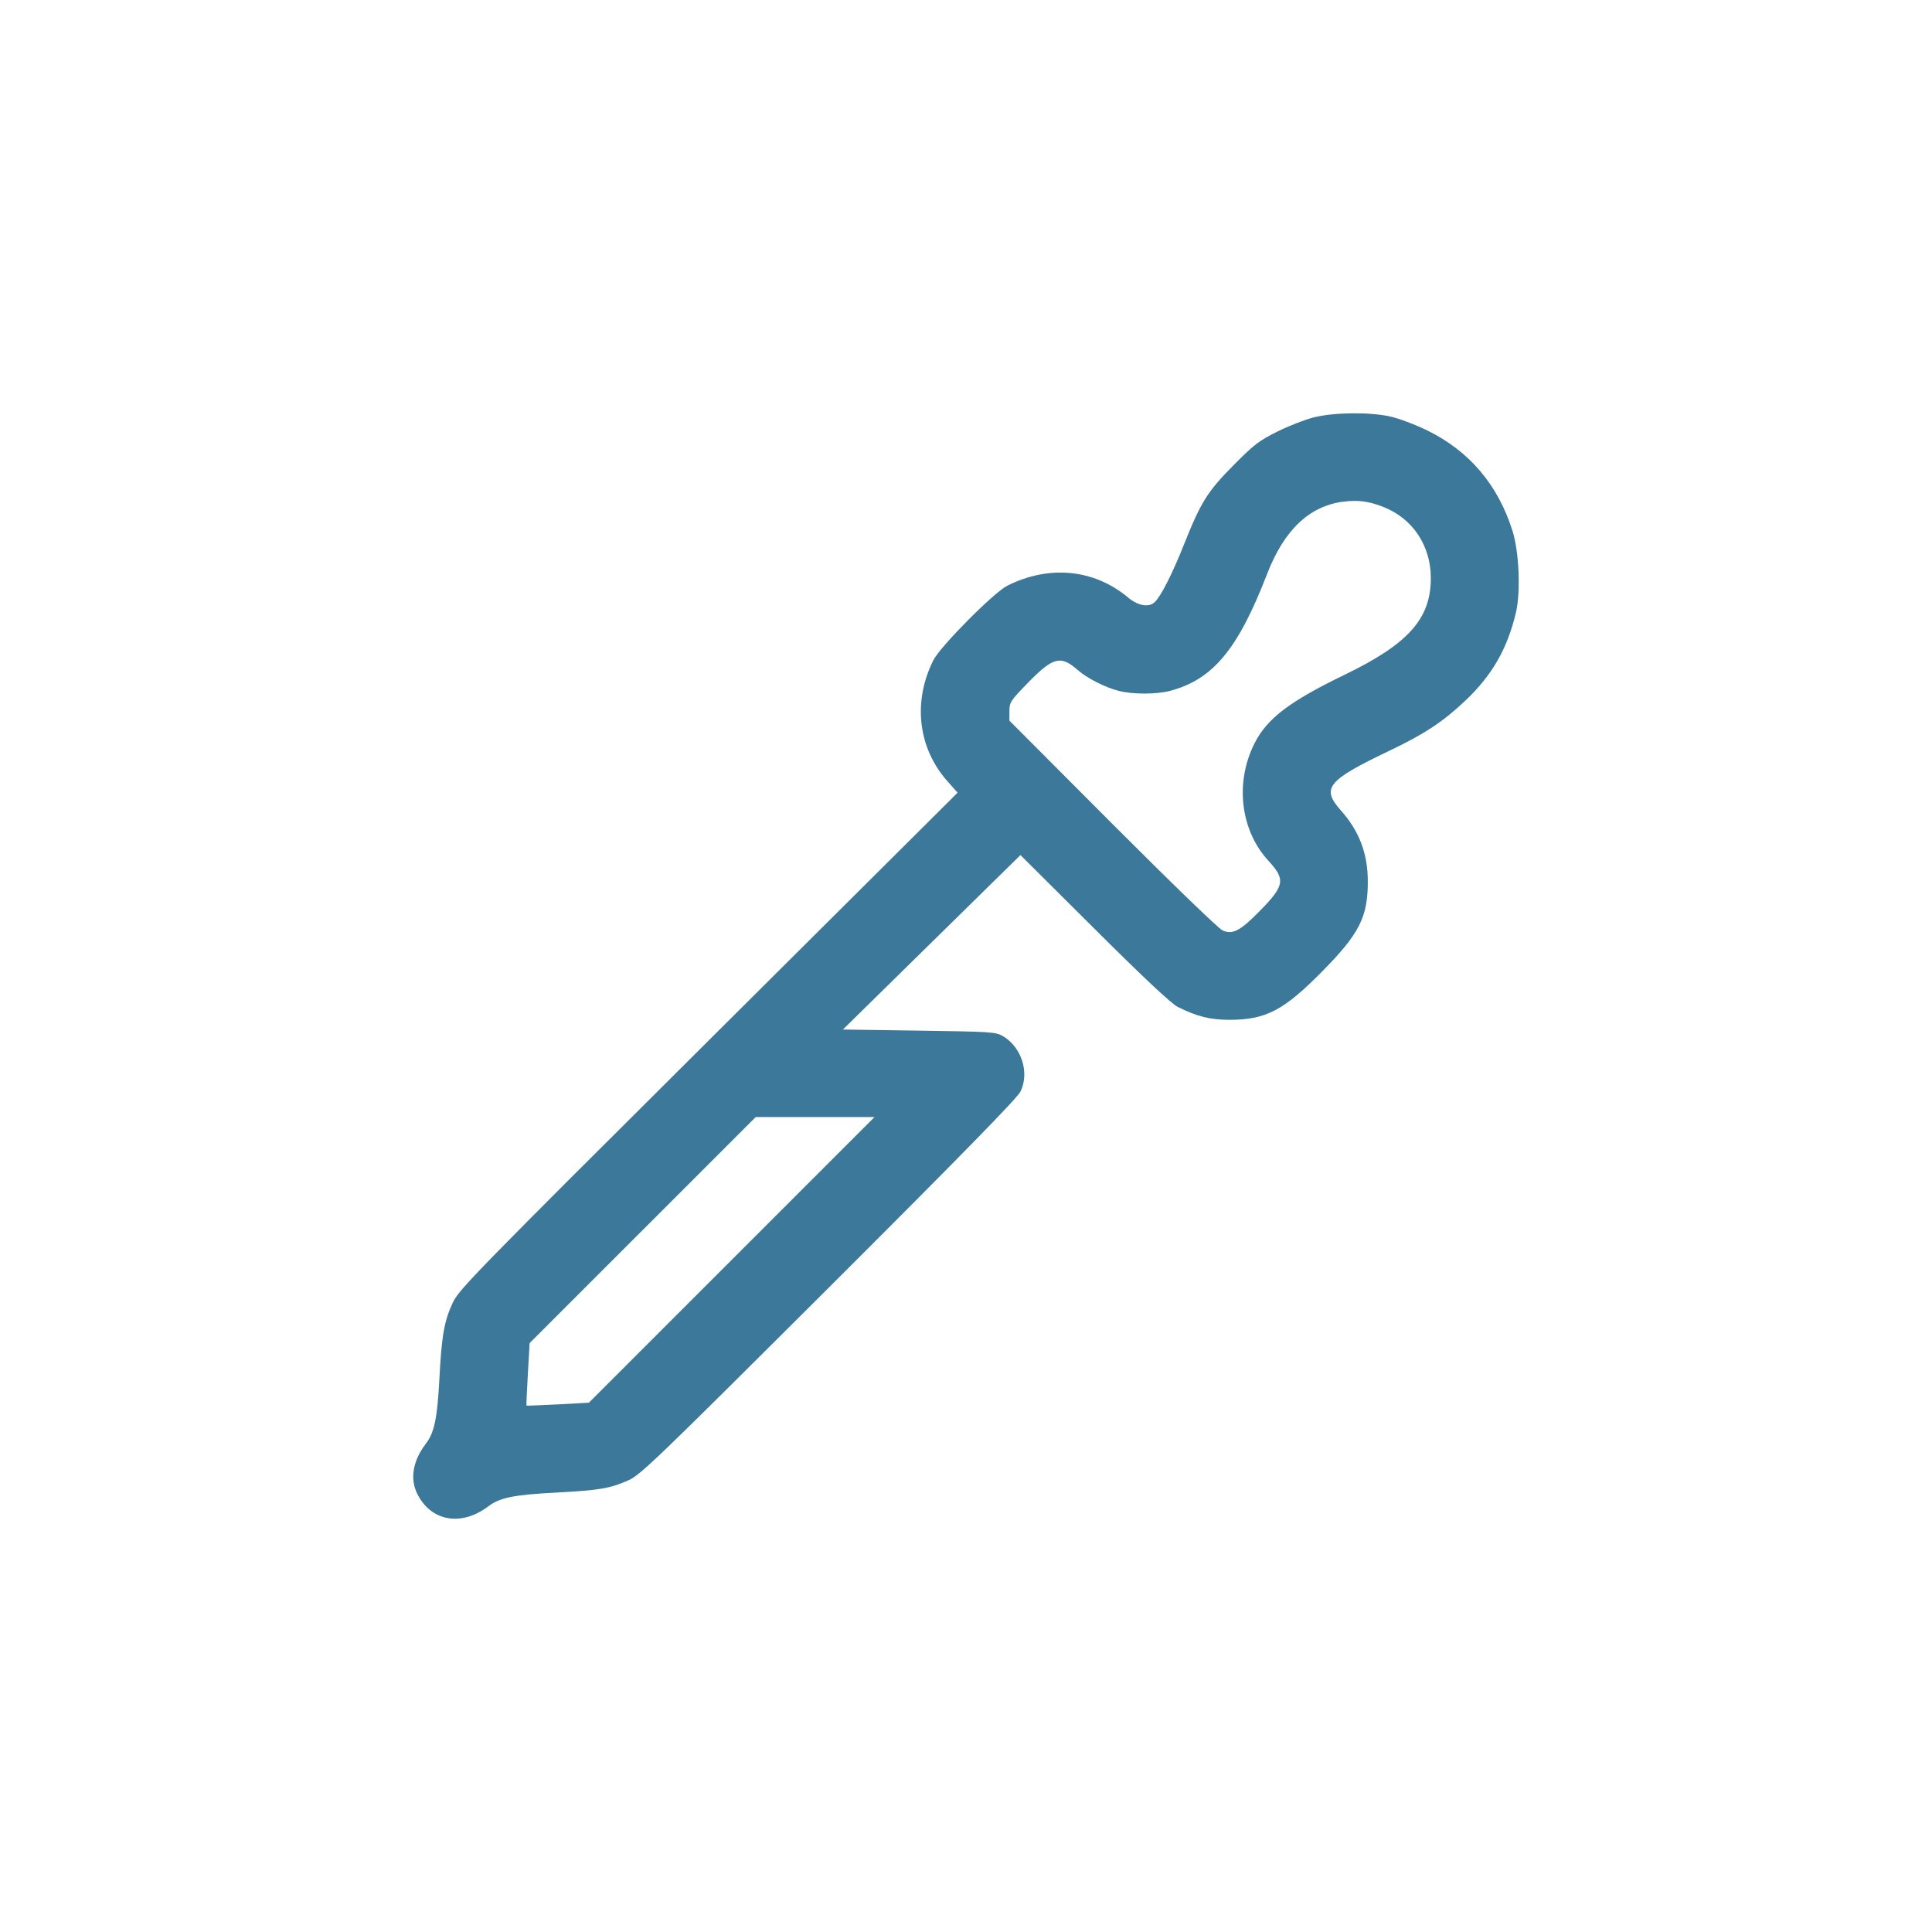
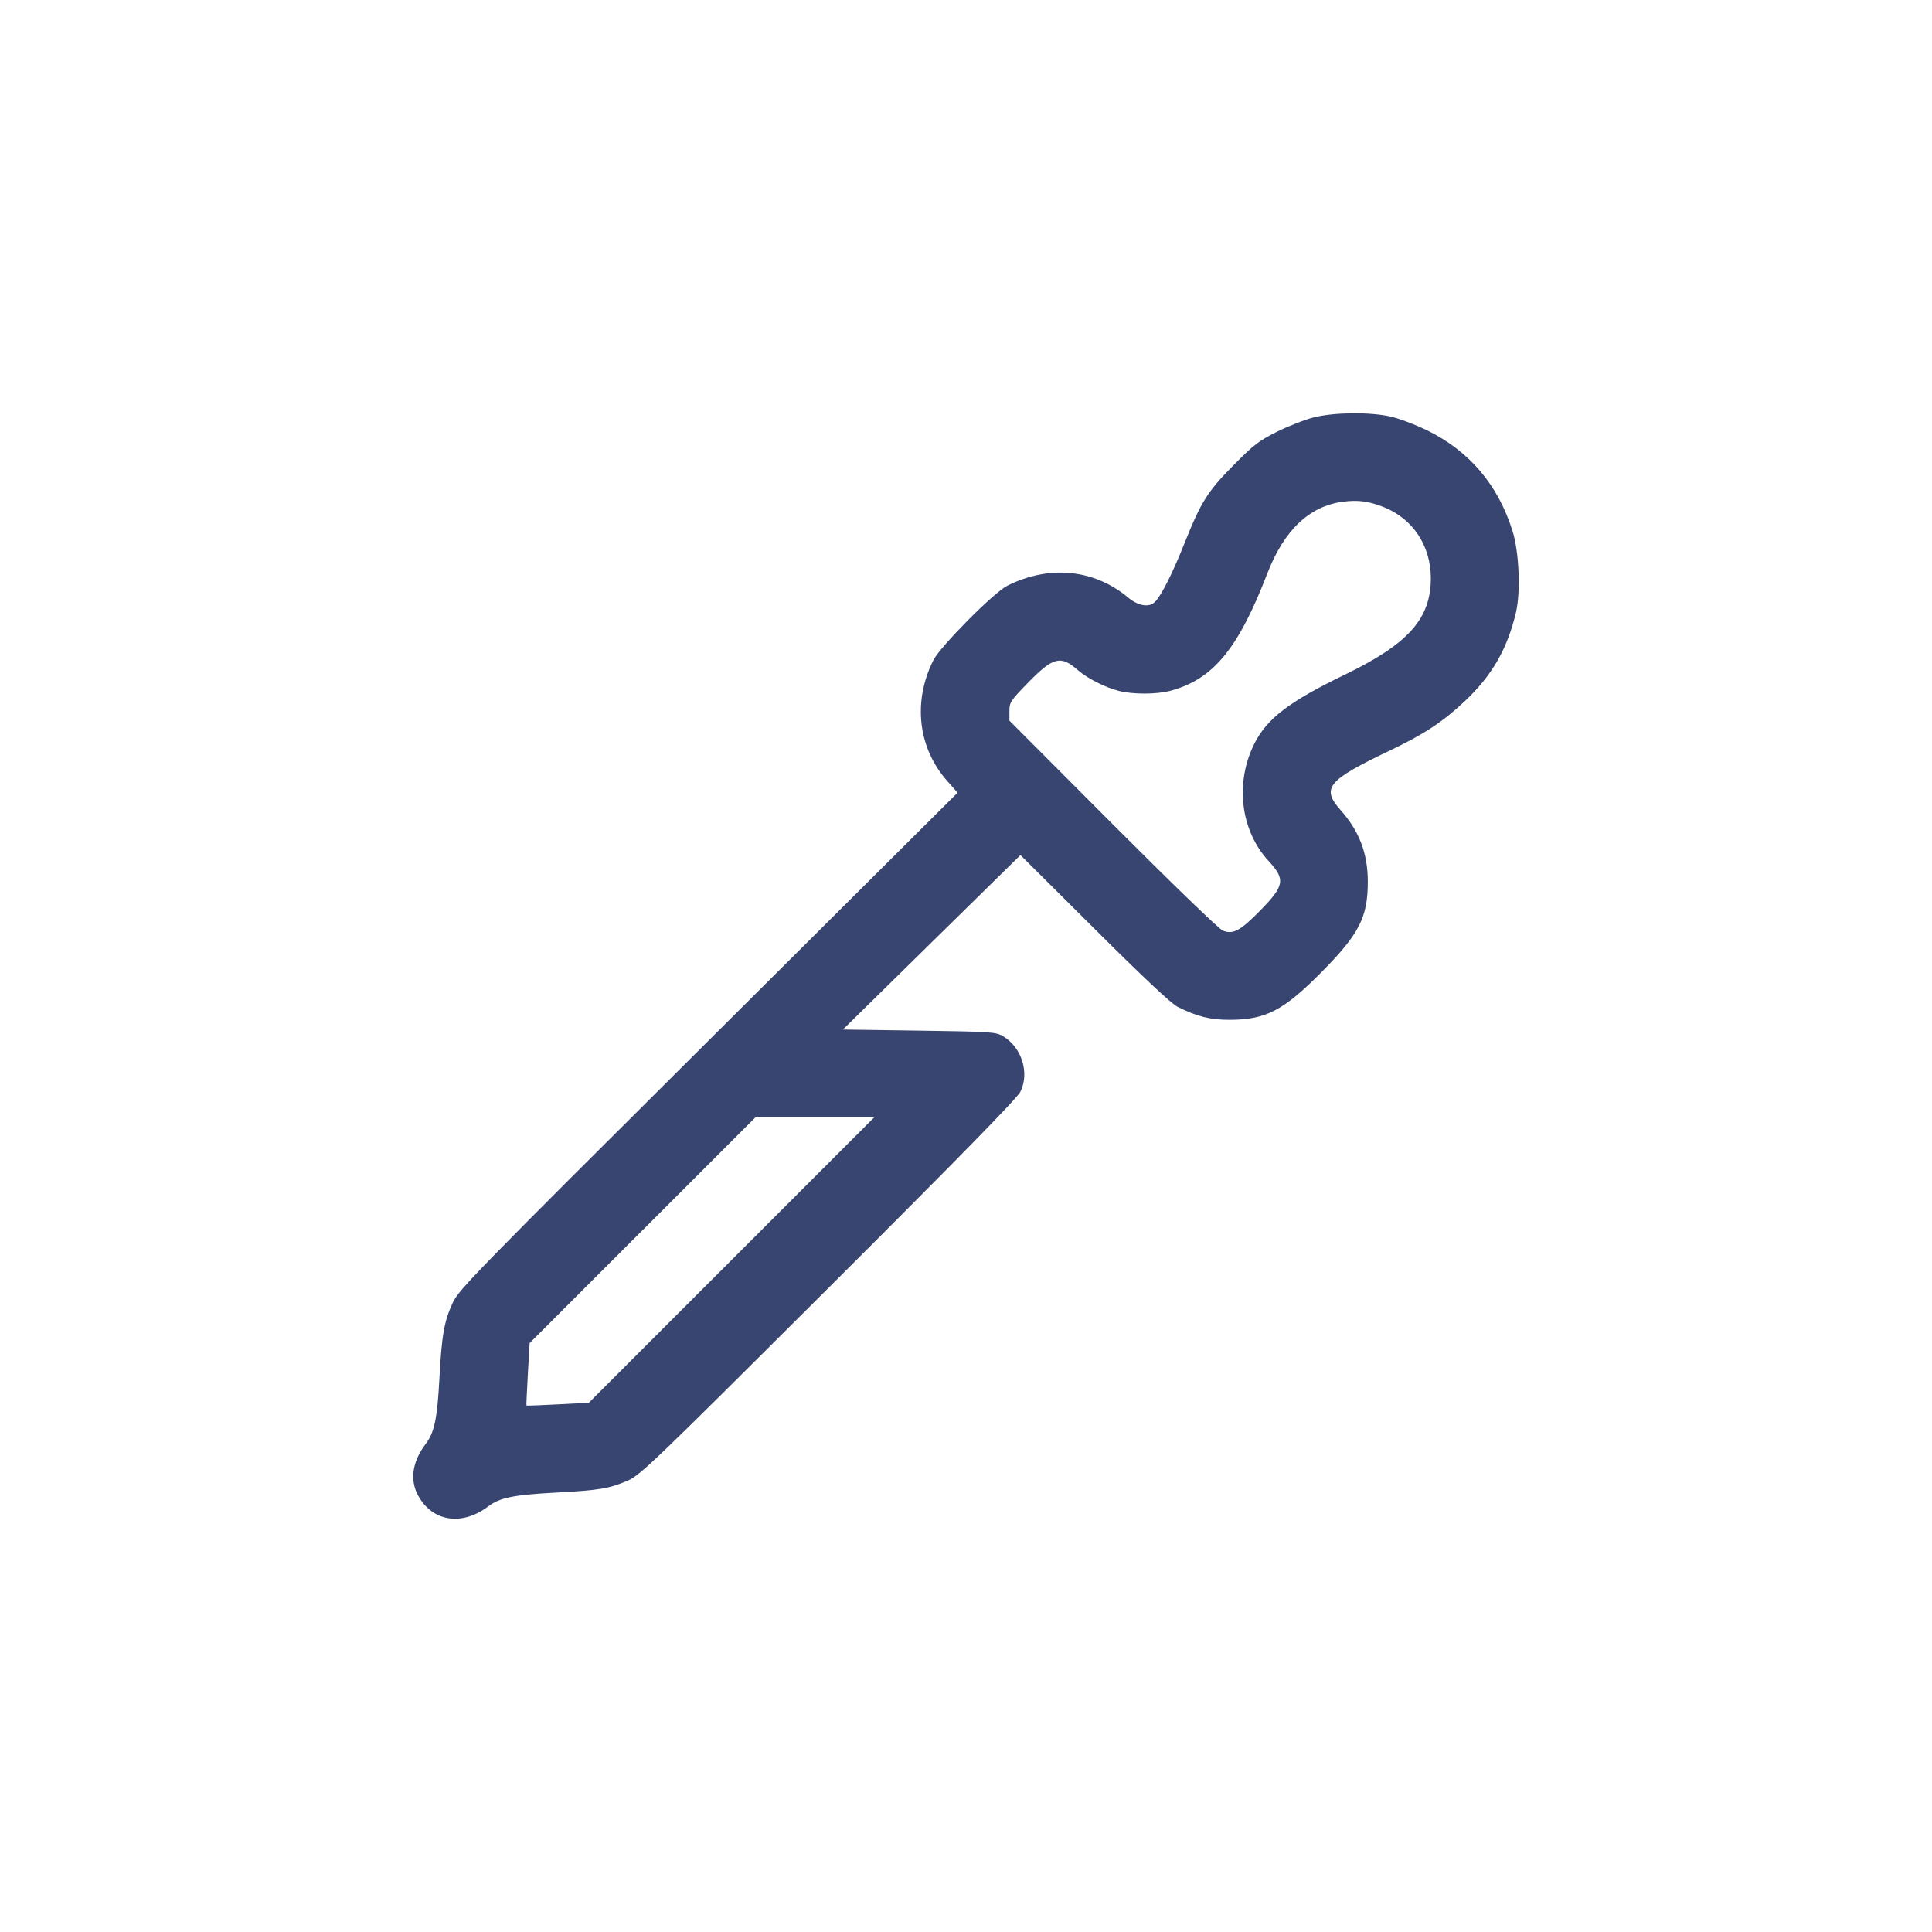
- <svg xmlns="http://www.w3.org/2000/svg" style="color:#3B789A;" fill="currentColor" stroke="currentColor" stroke-width="0" viewBox="-4.8 -4.8 33.60 33.60" version="1.1" id="svg3" xml:space="preserve">
+ <svg xmlns="http://www.w3.org/2000/svg" style="color:#374570;" fill="currentColor" stroke="currentColor" stroke-width="0" viewBox="-4.8 -4.8 33.60 33.60" version="1.1" id="svg3" xml:space="preserve">
  <defs id="defs3" />
  <g id="SVGRepo_tracerCarrier" stroke="#CCCCCC" stroke-linecap="round" stroke-linejoin="round" stroke-width="0.624" />
  <path style="fill:#000000" id="path1" />
  <path d="m 18.056,2.457 c -0.152,0.037 -0.439,0.149 -0.638,0.247 -0.318,0.158 -0.41,0.228 -0.756,0.577 -0.461,0.465 -0.573,0.643 -0.864,1.371 -0.211,0.53 -0.401,0.906 -0.513,1.017 -0.101,0.101 -0.291,0.069 -0.467,-0.078 -0.591,-0.494 -1.374,-0.57 -2.101,-0.204 -0.236,0.119 -1.165,1.056 -1.285,1.296 -0.363,0.724 -0.266,1.535 0.251,2.11 L 11.854,8.986 7.521,13.299 c -4.061,4.042 -4.341,4.328 -4.447,4.557 -0.15,0.323 -0.193,0.569 -0.233,1.333 -0.036,0.679 -0.087,0.925 -0.235,1.119 -0.23,0.303 -0.281,0.615 -0.144,0.882 0.242,0.472 0.766,0.56 1.232,0.206 0.196,-0.149 0.439,-0.199 1.156,-0.237 0.771,-0.041 0.948,-0.07 1.271,-0.211 0.214,-0.093 0.464,-0.333 3.49,-3.352 2.321,-2.316 3.281,-3.298 3.337,-3.413 0.16,-0.329 0.019,-0.772 -0.306,-0.963 -0.123,-0.073 -0.207,-0.078 -1.457,-0.096 l -1.326,-0.019 1.544,-1.517 1.544,-1.517 1.284,1.278 c 0.857,0.854 1.339,1.306 1.451,1.362 0.333,0.167 0.564,0.225 0.9,0.225 0.632,-7.89e-4 0.942,-0.162 1.609,-0.838 0.65,-0.658 0.797,-0.948 0.797,-1.565 0,-0.486 -0.148,-0.879 -0.469,-1.239 -0.346,-0.39 -0.239,-0.52 0.856,-1.043 0.597,-0.285 0.918,-0.497 1.302,-0.859 0.47,-0.442 0.738,-0.908 0.887,-1.539 0.085,-0.359 0.055,-1.059 -0.06,-1.421 C 21.251,3.63 20.753,3.044 20.022,2.686 19.815,2.585 19.524,2.475 19.376,2.443 19.014,2.364 18.408,2.371 18.056,2.457 m 0.499,1.468 c -0.587,0.079 -1.024,0.495 -1.318,1.256 -0.506,1.31 -0.941,1.834 -1.684,2.033 -0.241,0.064 -0.661,0.064 -0.901,0 C 14.409,7.15 14.106,6.995 13.945,6.854 13.645,6.59 13.514,6.625 13.065,7.087 12.773,7.388 12.755,7.416 12.755,7.57 v 0.163 l 1.793,1.798 c 1.033,1.035 1.845,1.82 1.915,1.851 0.177,0.077 0.307,0.007 0.655,-0.348 0.423,-0.432 0.441,-0.539 0.143,-0.862 C 16.771,9.64 16.673,8.809 17.019,8.125 17.239,7.693 17.625,7.399 18.595,6.93 19.697,6.396 20.086,5.957 20.084,5.25 20.082,4.687 19.768,4.217 19.26,4.017 19.004,3.916 18.812,3.891 18.555,3.926 M 6.377,16.592 4.411,18.558 4.38,19.098 c -0.017,0.297 -0.028,0.543 -0.024,0.547 0.004,0.004 0.25,-0.006 0.546,-0.021 l 0.539,-0.029 2.484,-2.484 2.484,-2.484 h -1.033 -1.033 l -1.966,1.966" stroke="none" fill="currentColor" fill-rule="evenodd" id="path1-0" />
</svg>
